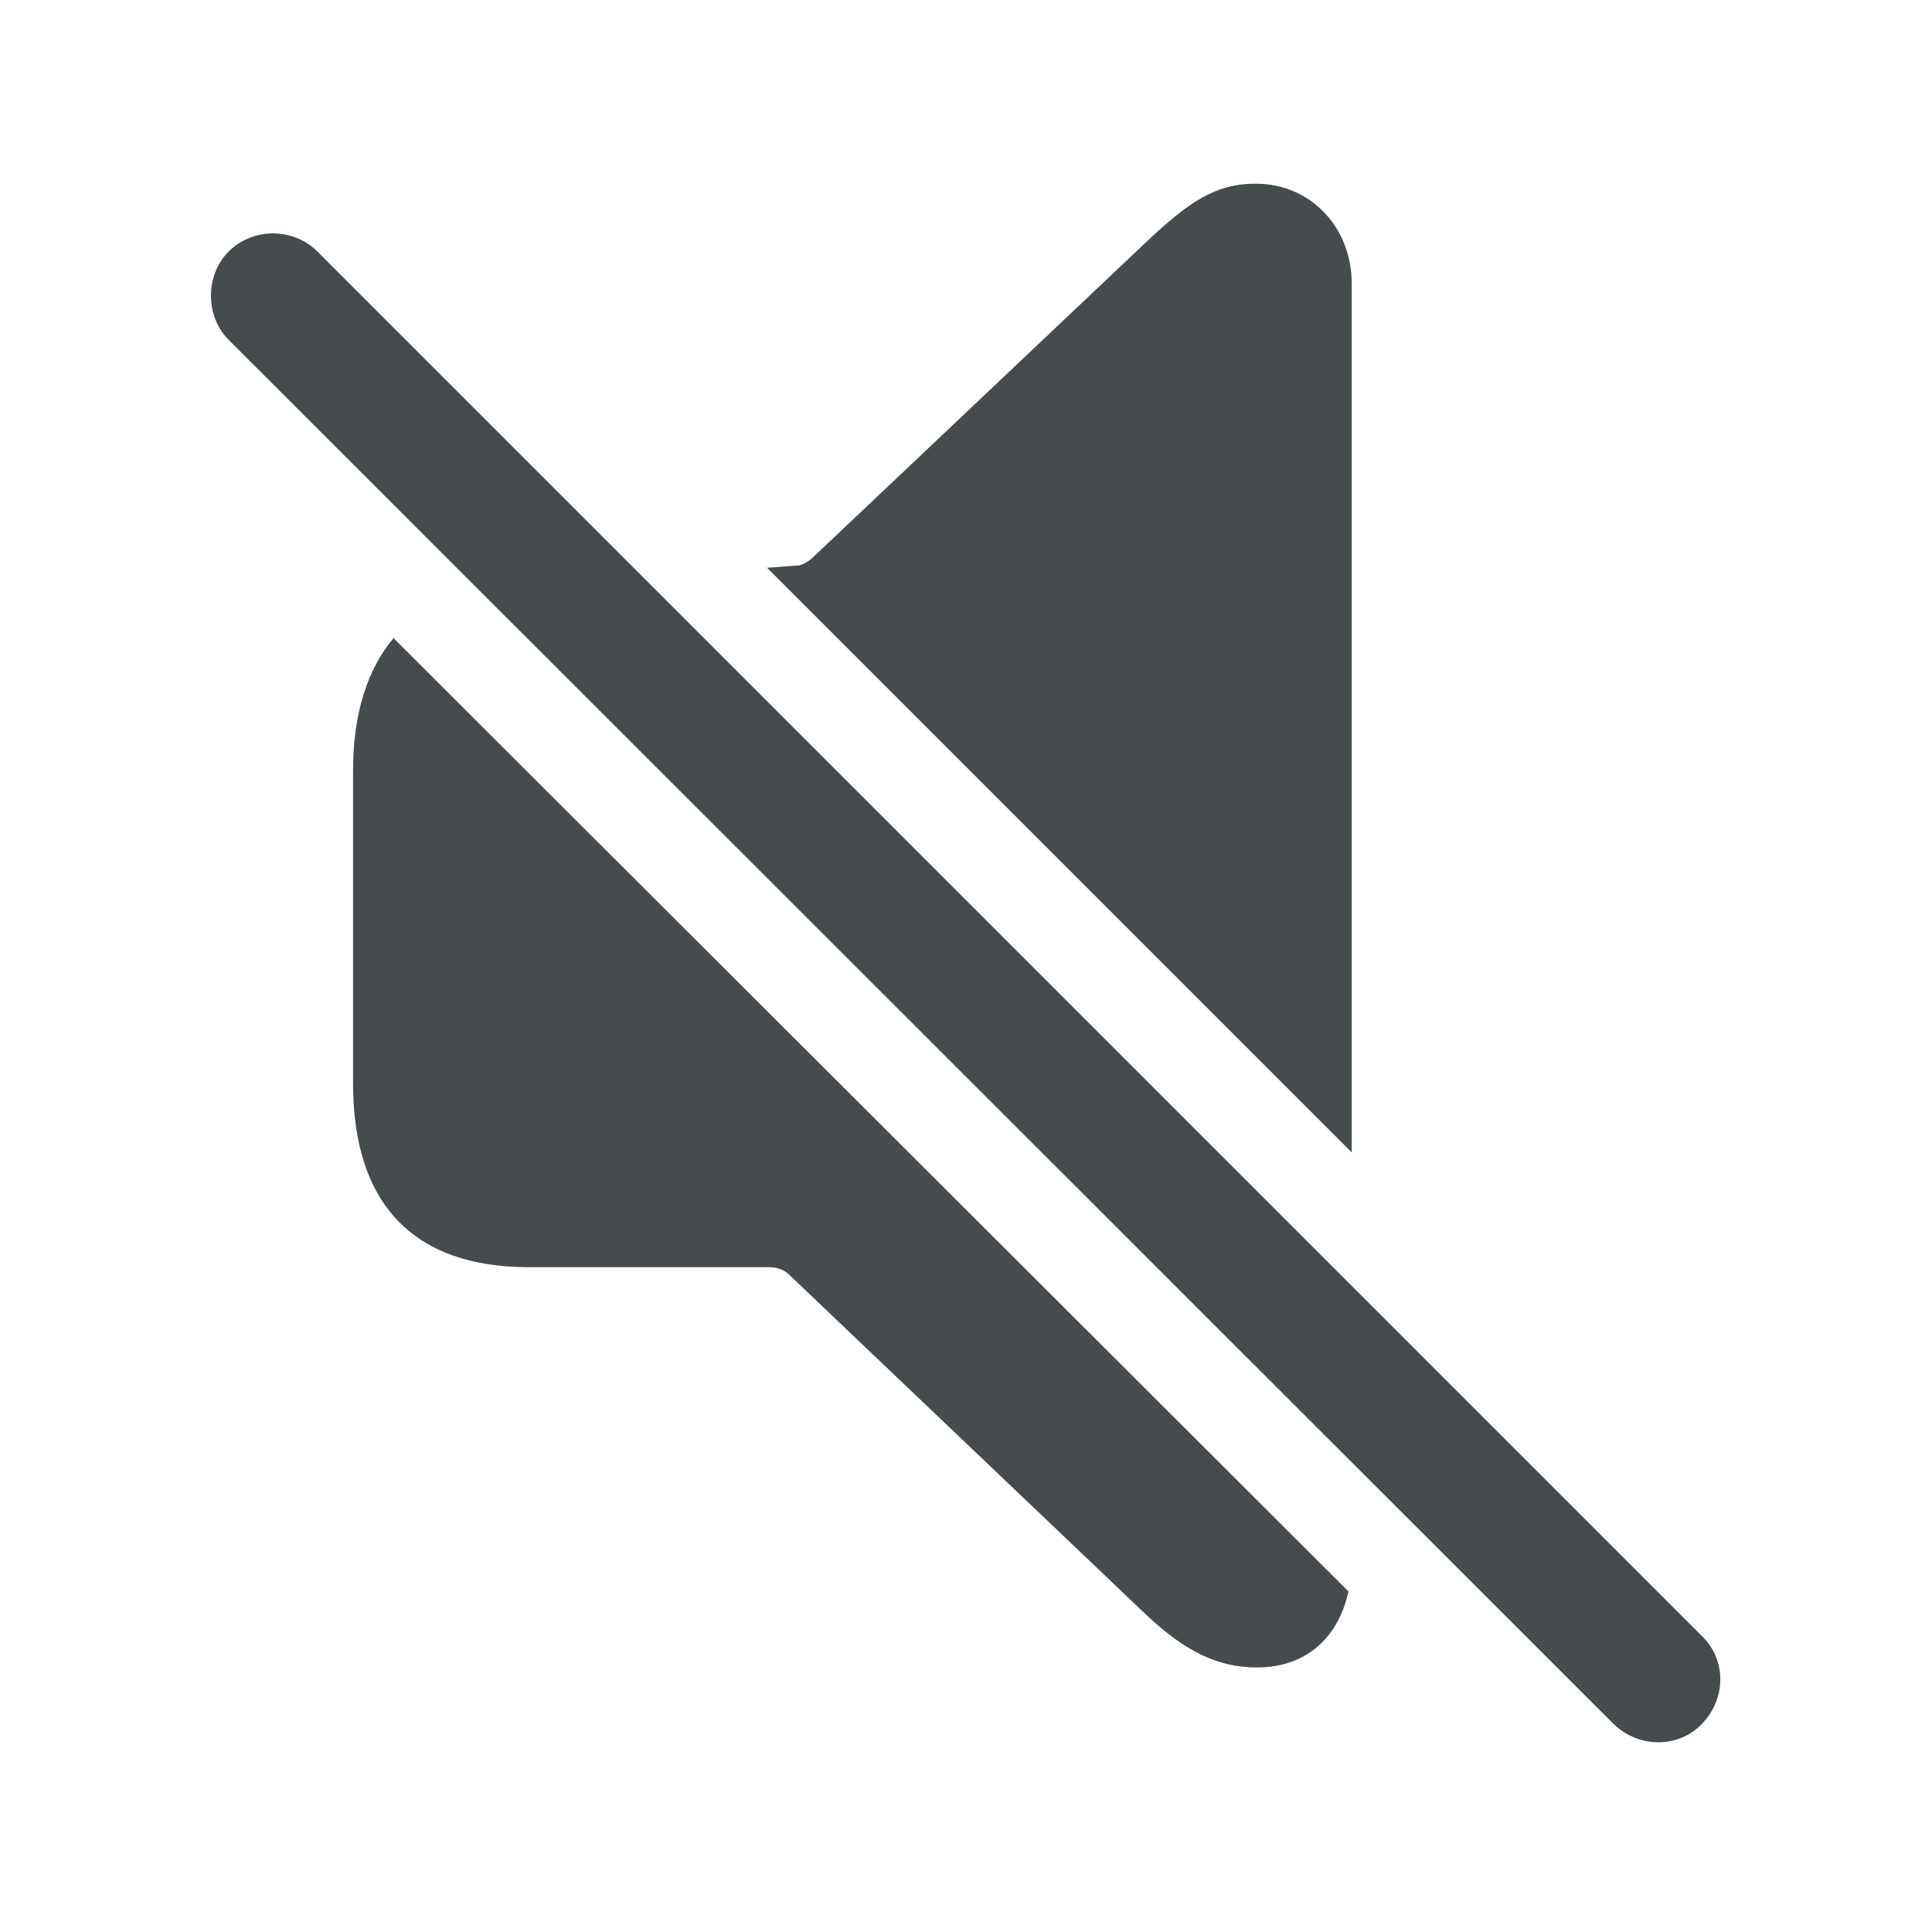
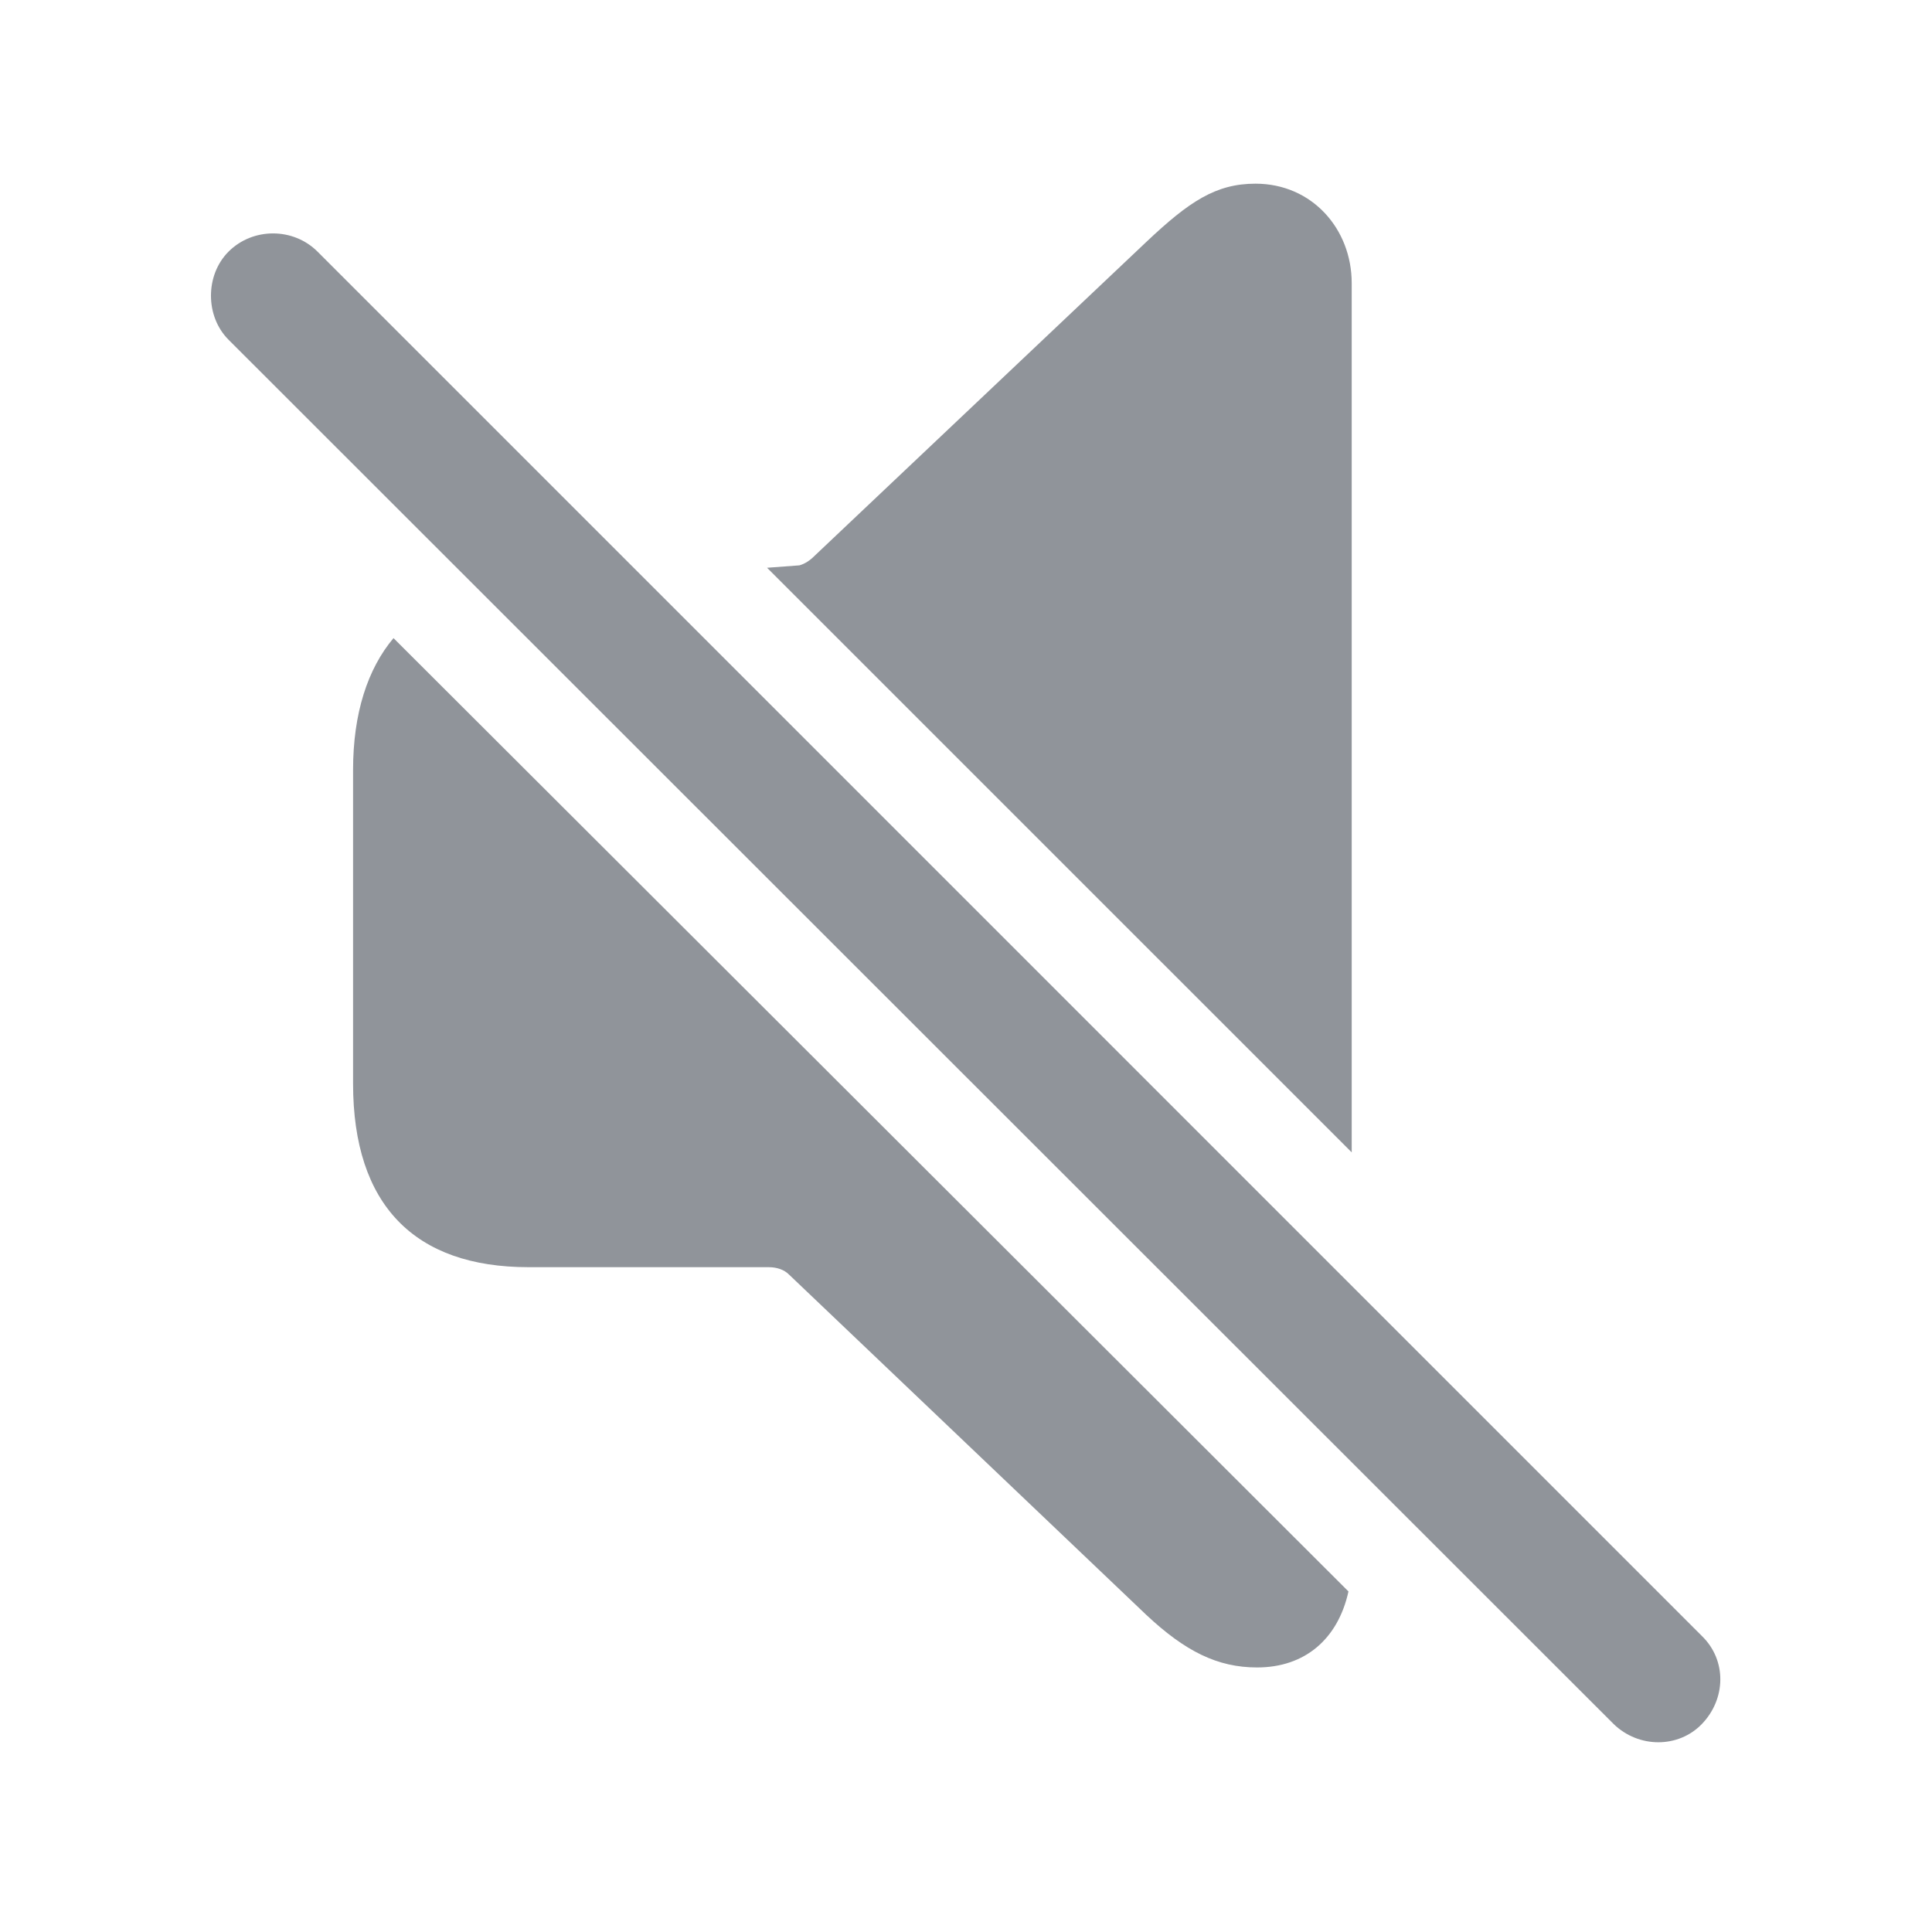
- <svg fill="#464C4E" width="120px" height="120px" viewBox="0 0 56 56">
+ <svg fill="#90949A" width="120px" height="120px" viewBox="0 0 56 56">
  <path d="M 39.18 33.402 L 39.18 8.207 C 39.18 6.637 38.031 5.324 36.391 5.324 C 35.242 5.324 34.469 5.84 33.227 7.012 L 23.617 16.105 C 23.477 16.246 23.336 16.34 23.172 16.387 L 22.234 16.457 Z M 46.773 49.973 C 47.5 50.676 48.648 50.676 49.328 49.973 C 50.031 49.246 50.055 48.121 49.328 47.418 L 9.203 7.293 C 8.5 6.59 7.328 6.59 6.625 7.293 C 5.945 7.973 5.945 9.168 6.625 9.848 Z M 36.437 48.332 C 37.82 48.332 38.781 47.512 39.086 46.129 L 11.406 18.496 C 10.656 19.387 10.234 20.676 10.234 22.316 L 10.234 31.41 C 10.234 34.926 12.015 36.73 15.32 36.73 L 22.281 36.73 C 22.515 36.73 22.727 36.801 22.867 36.941 L 33.227 46.809 C 34.352 47.863 35.289 48.332 36.437 48.332 Z" />
</svg>
